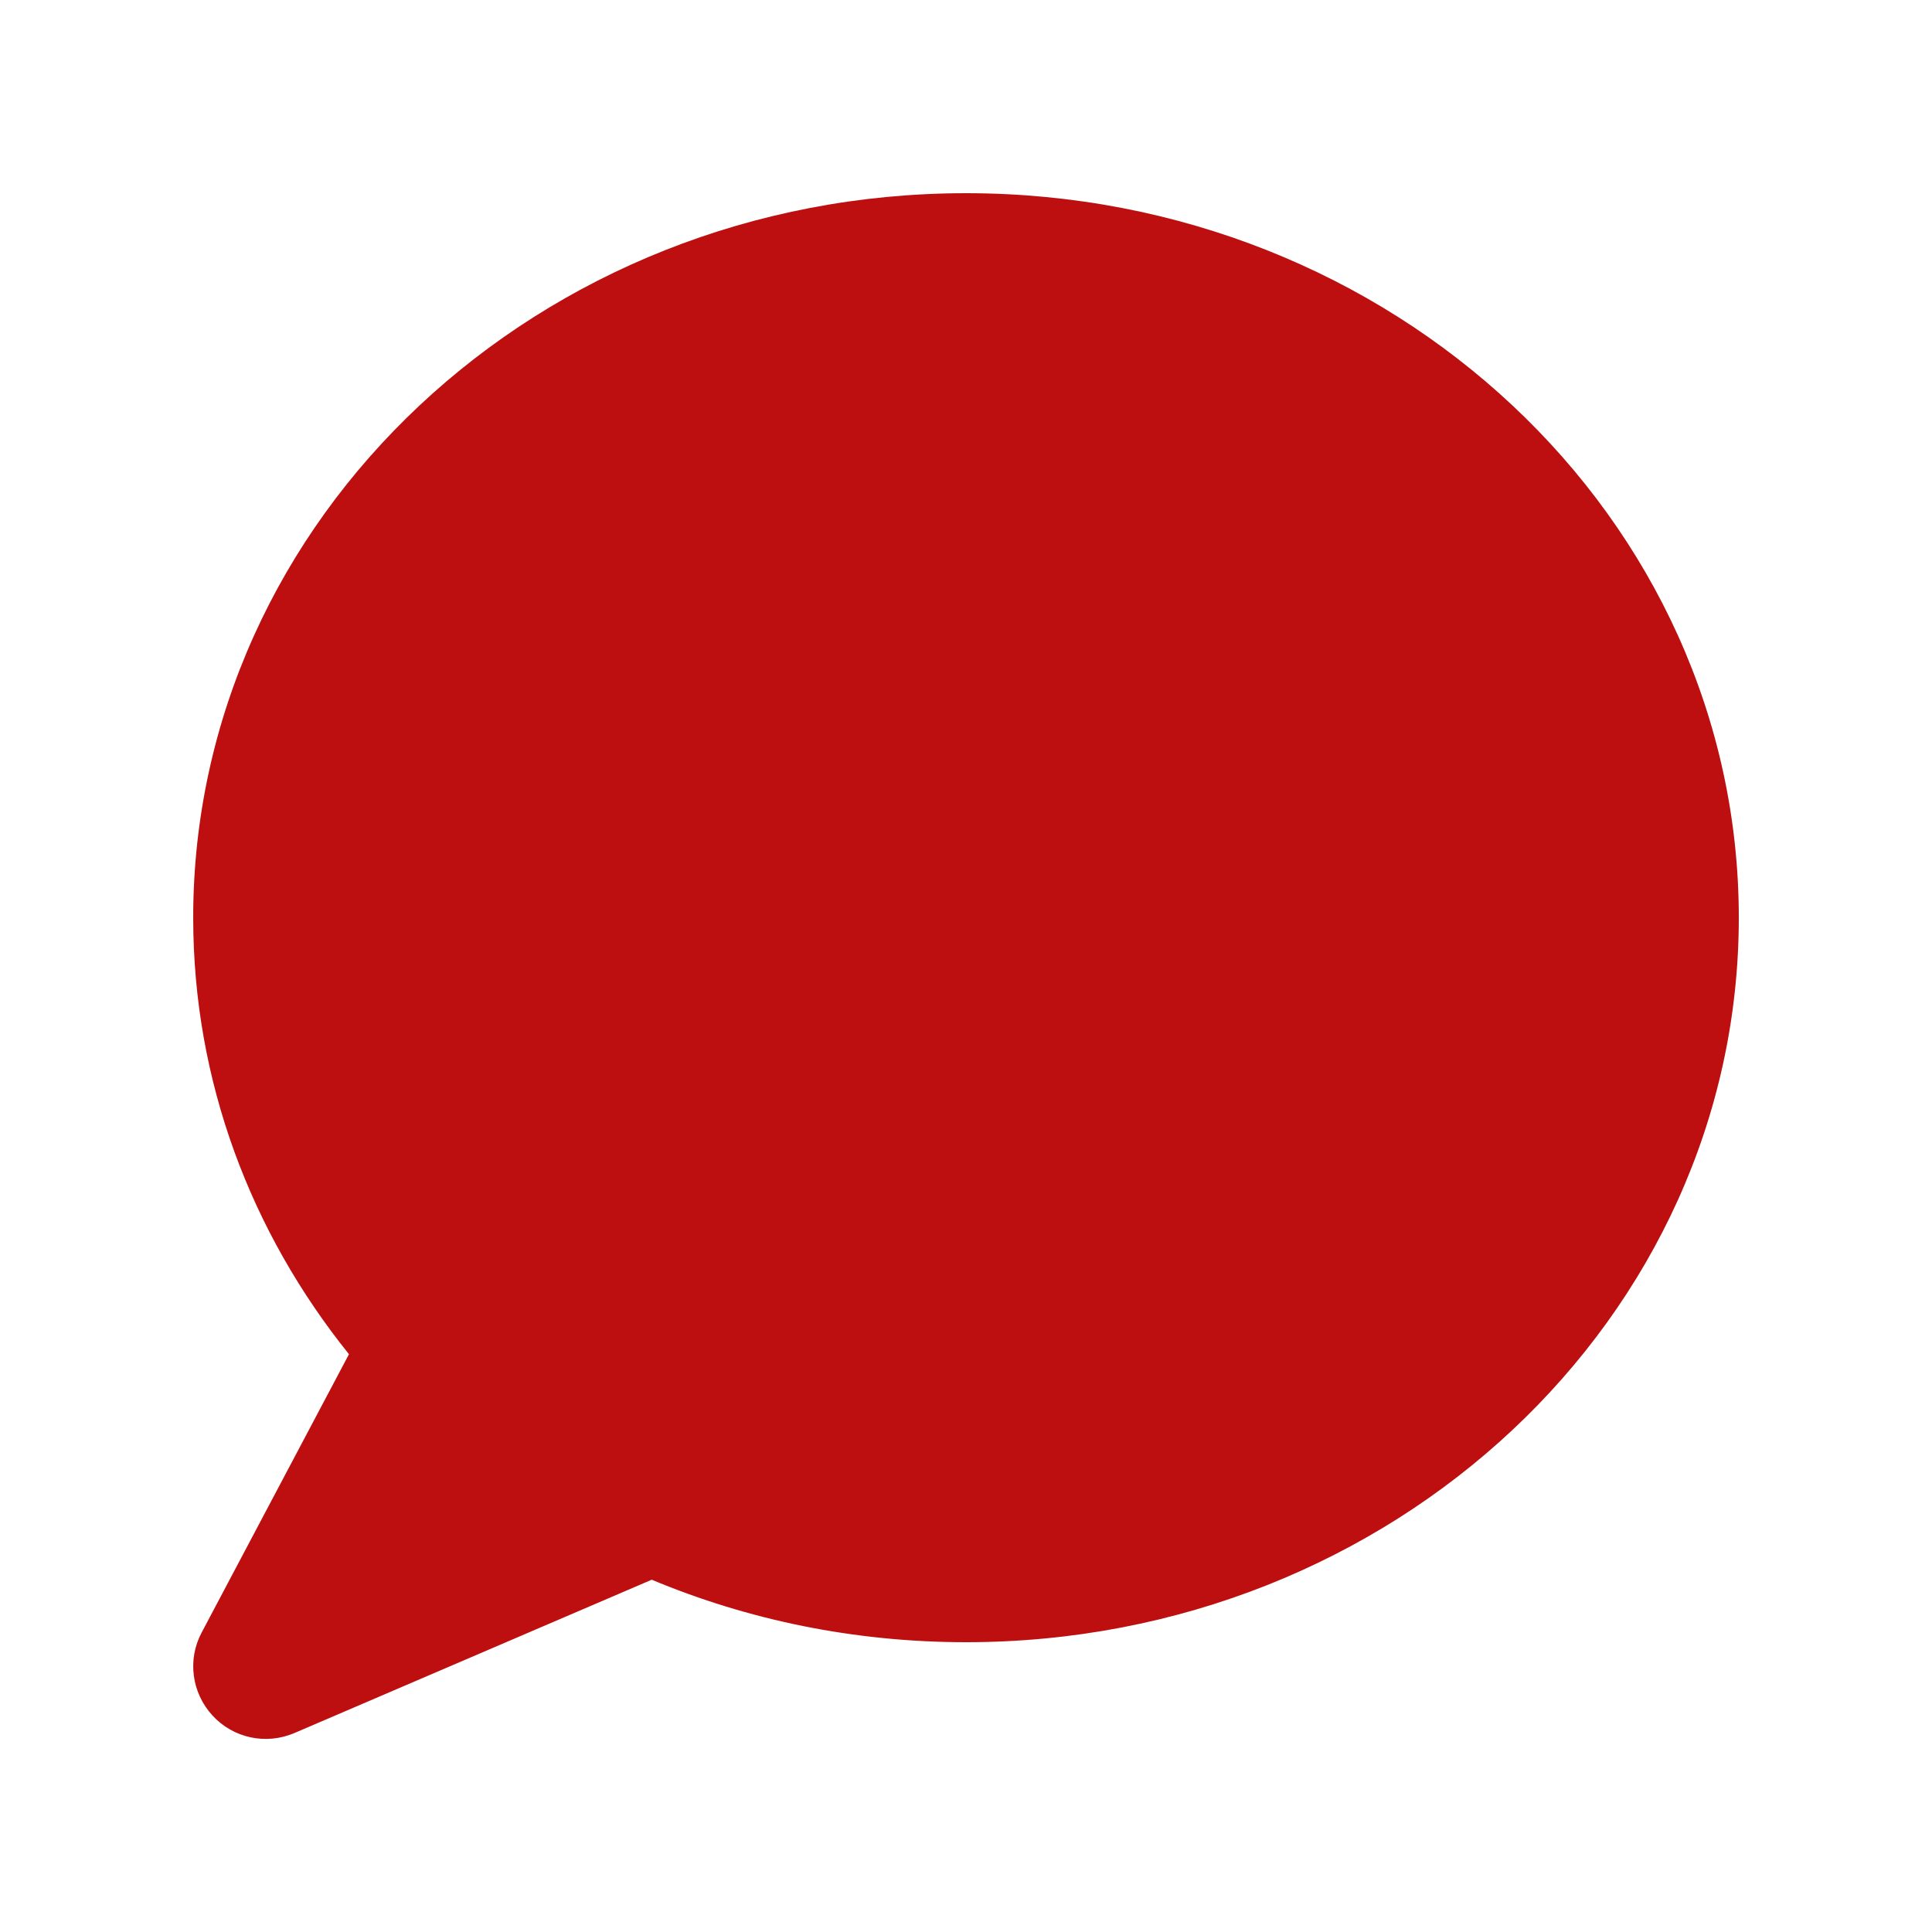
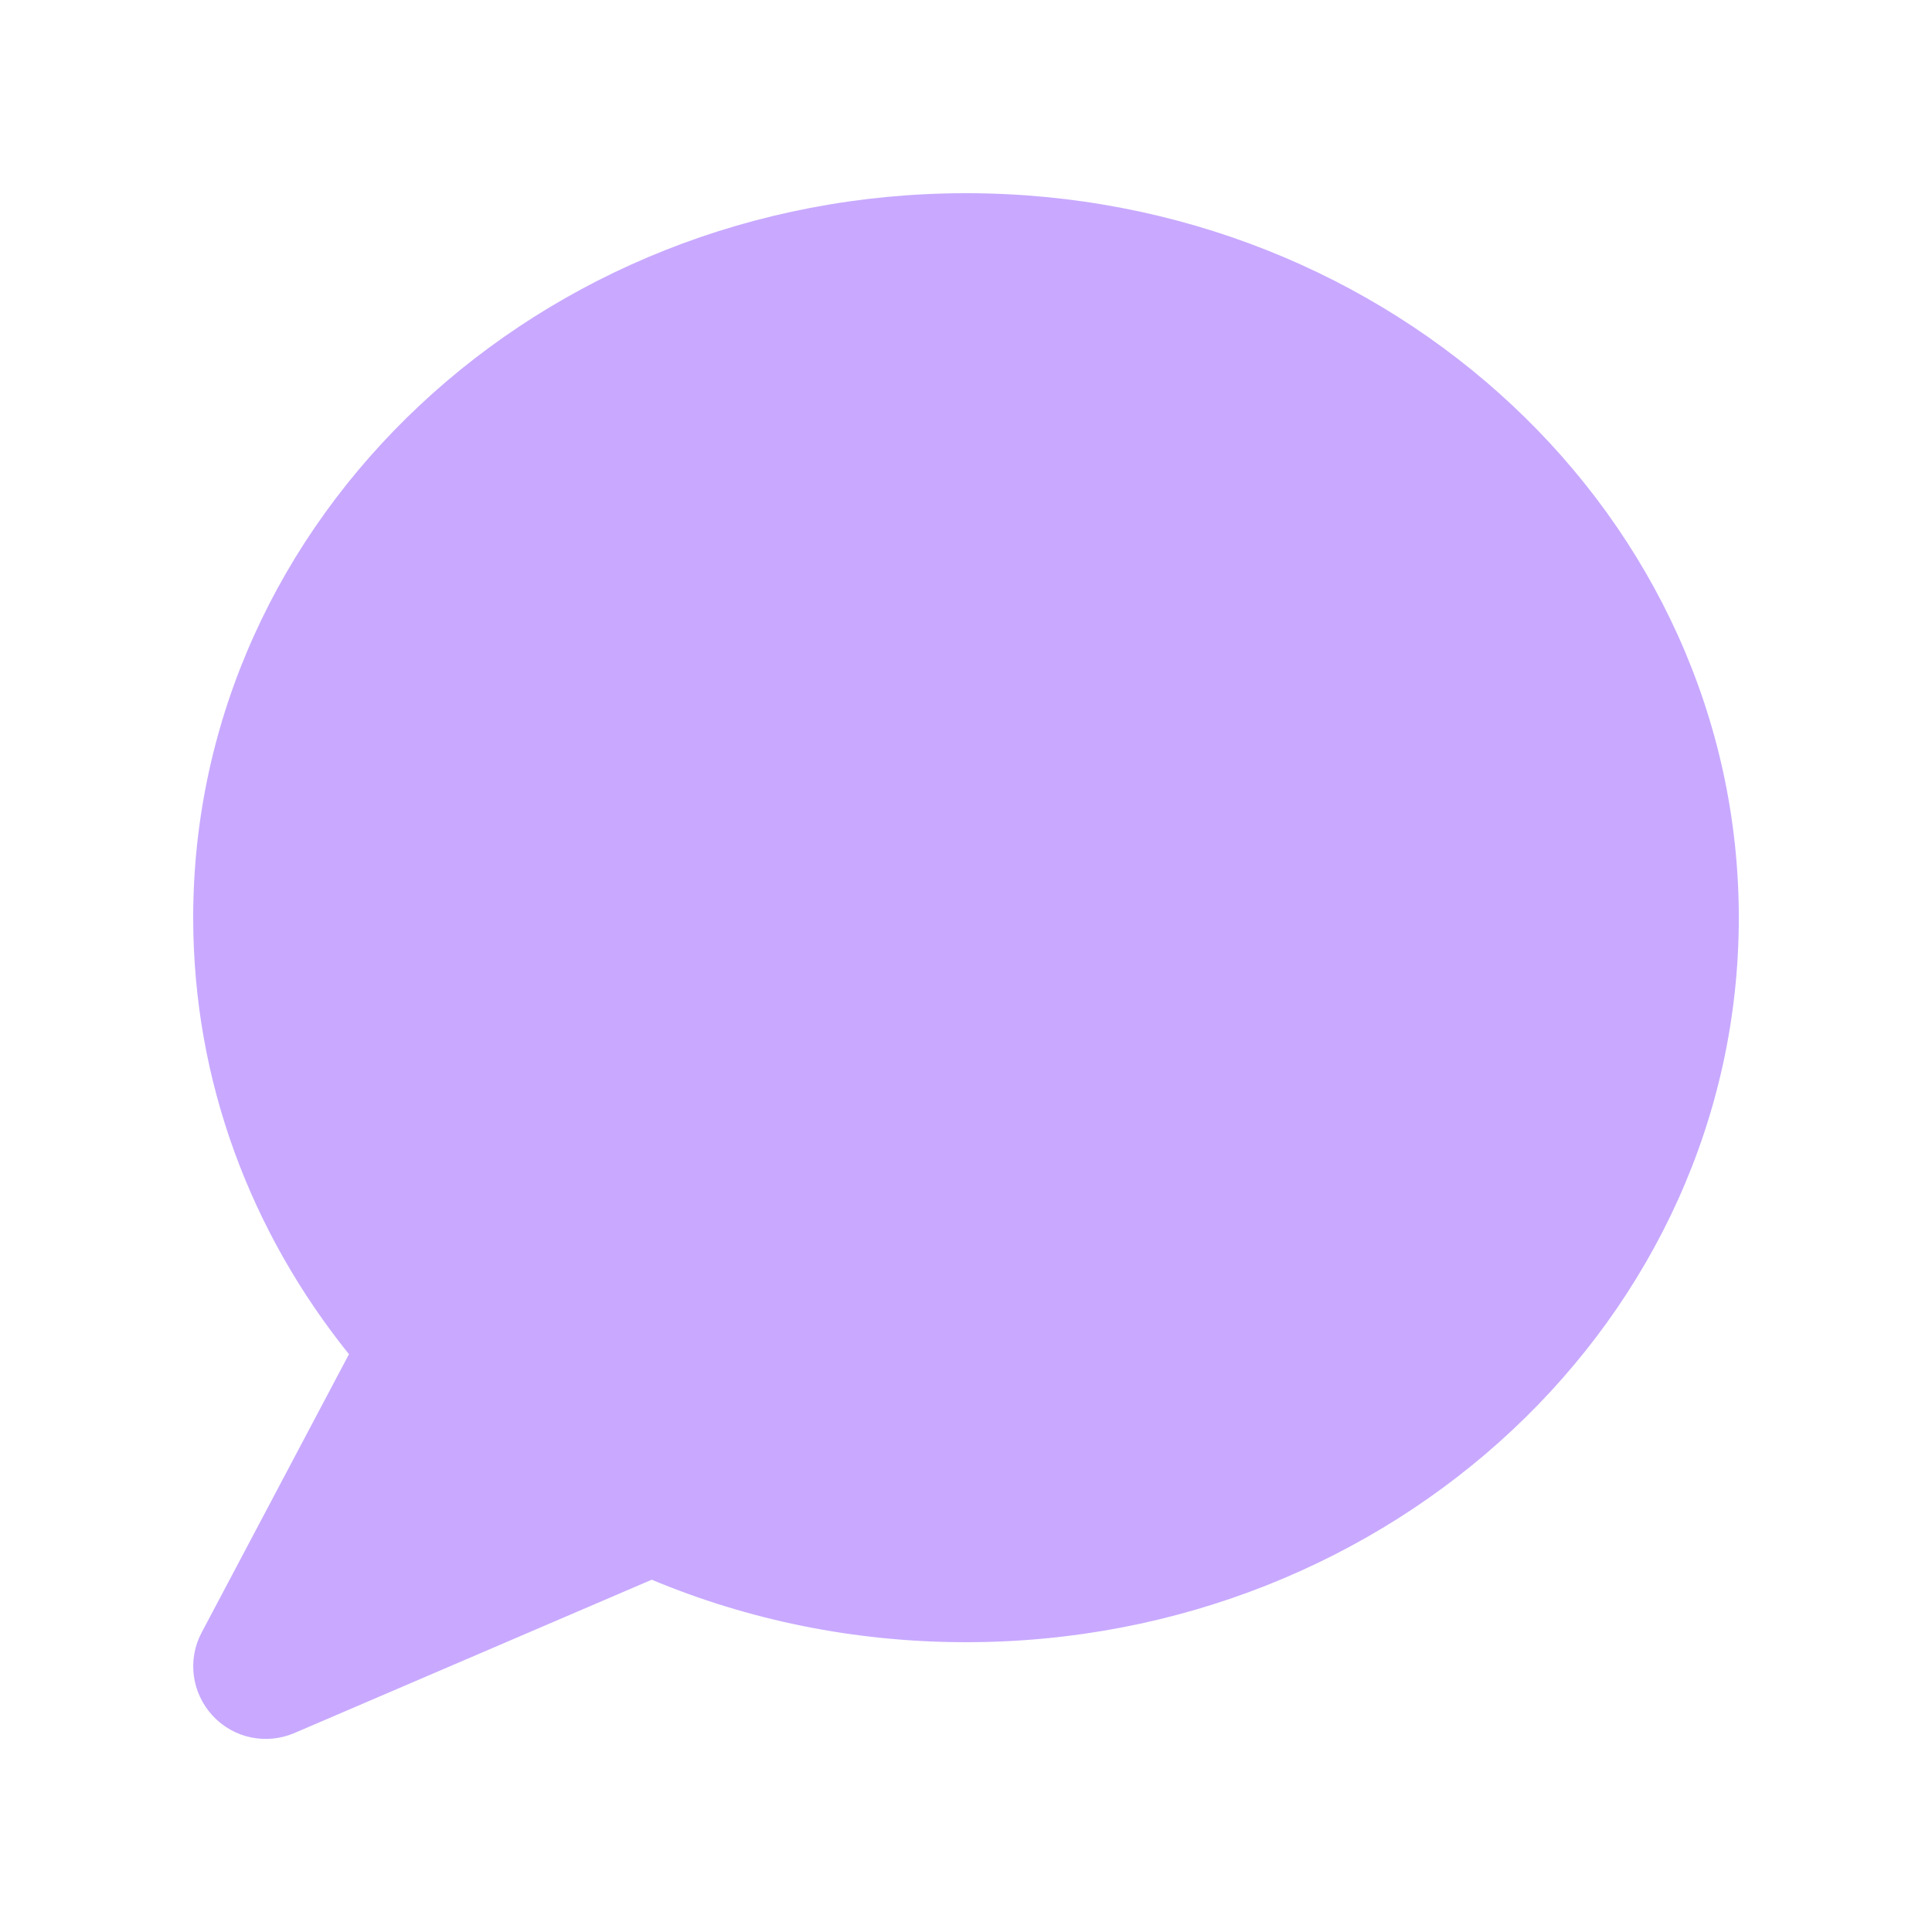
<svg xmlns="http://www.w3.org/2000/svg" viewBox="0 0 640 640">
-   <path fill="#bd0f0f" d="M576 304C576 436.5 461.4 544 320 544C282.9 544 247.7 536.6 215.9 523.3L97.5 574.1C88.1 578.1 77.3 575.8 70.4 568.3C63.5 560.8 62 549.8 66.8 540.8L115.6 448.6C83.2 408.3 64 358.3 64 304C64 171.5 178.6 64 320 64C461.4 64 576 171.5 576 304z" />
+   <path fill="#c8a9ff" d="M576 304C576 436.5 461.4 544 320 544C282.9 544 247.7 536.6 215.9 523.3L97.5 574.1C88.1 578.1 77.3 575.8 70.4 568.3C63.5 560.8 62 549.8 66.8 540.8L115.6 448.6C83.2 408.3 64 358.3 64 304C64 171.5 178.6 64 320 64C461.4 64 576 171.5 576 304z" />
</svg>
